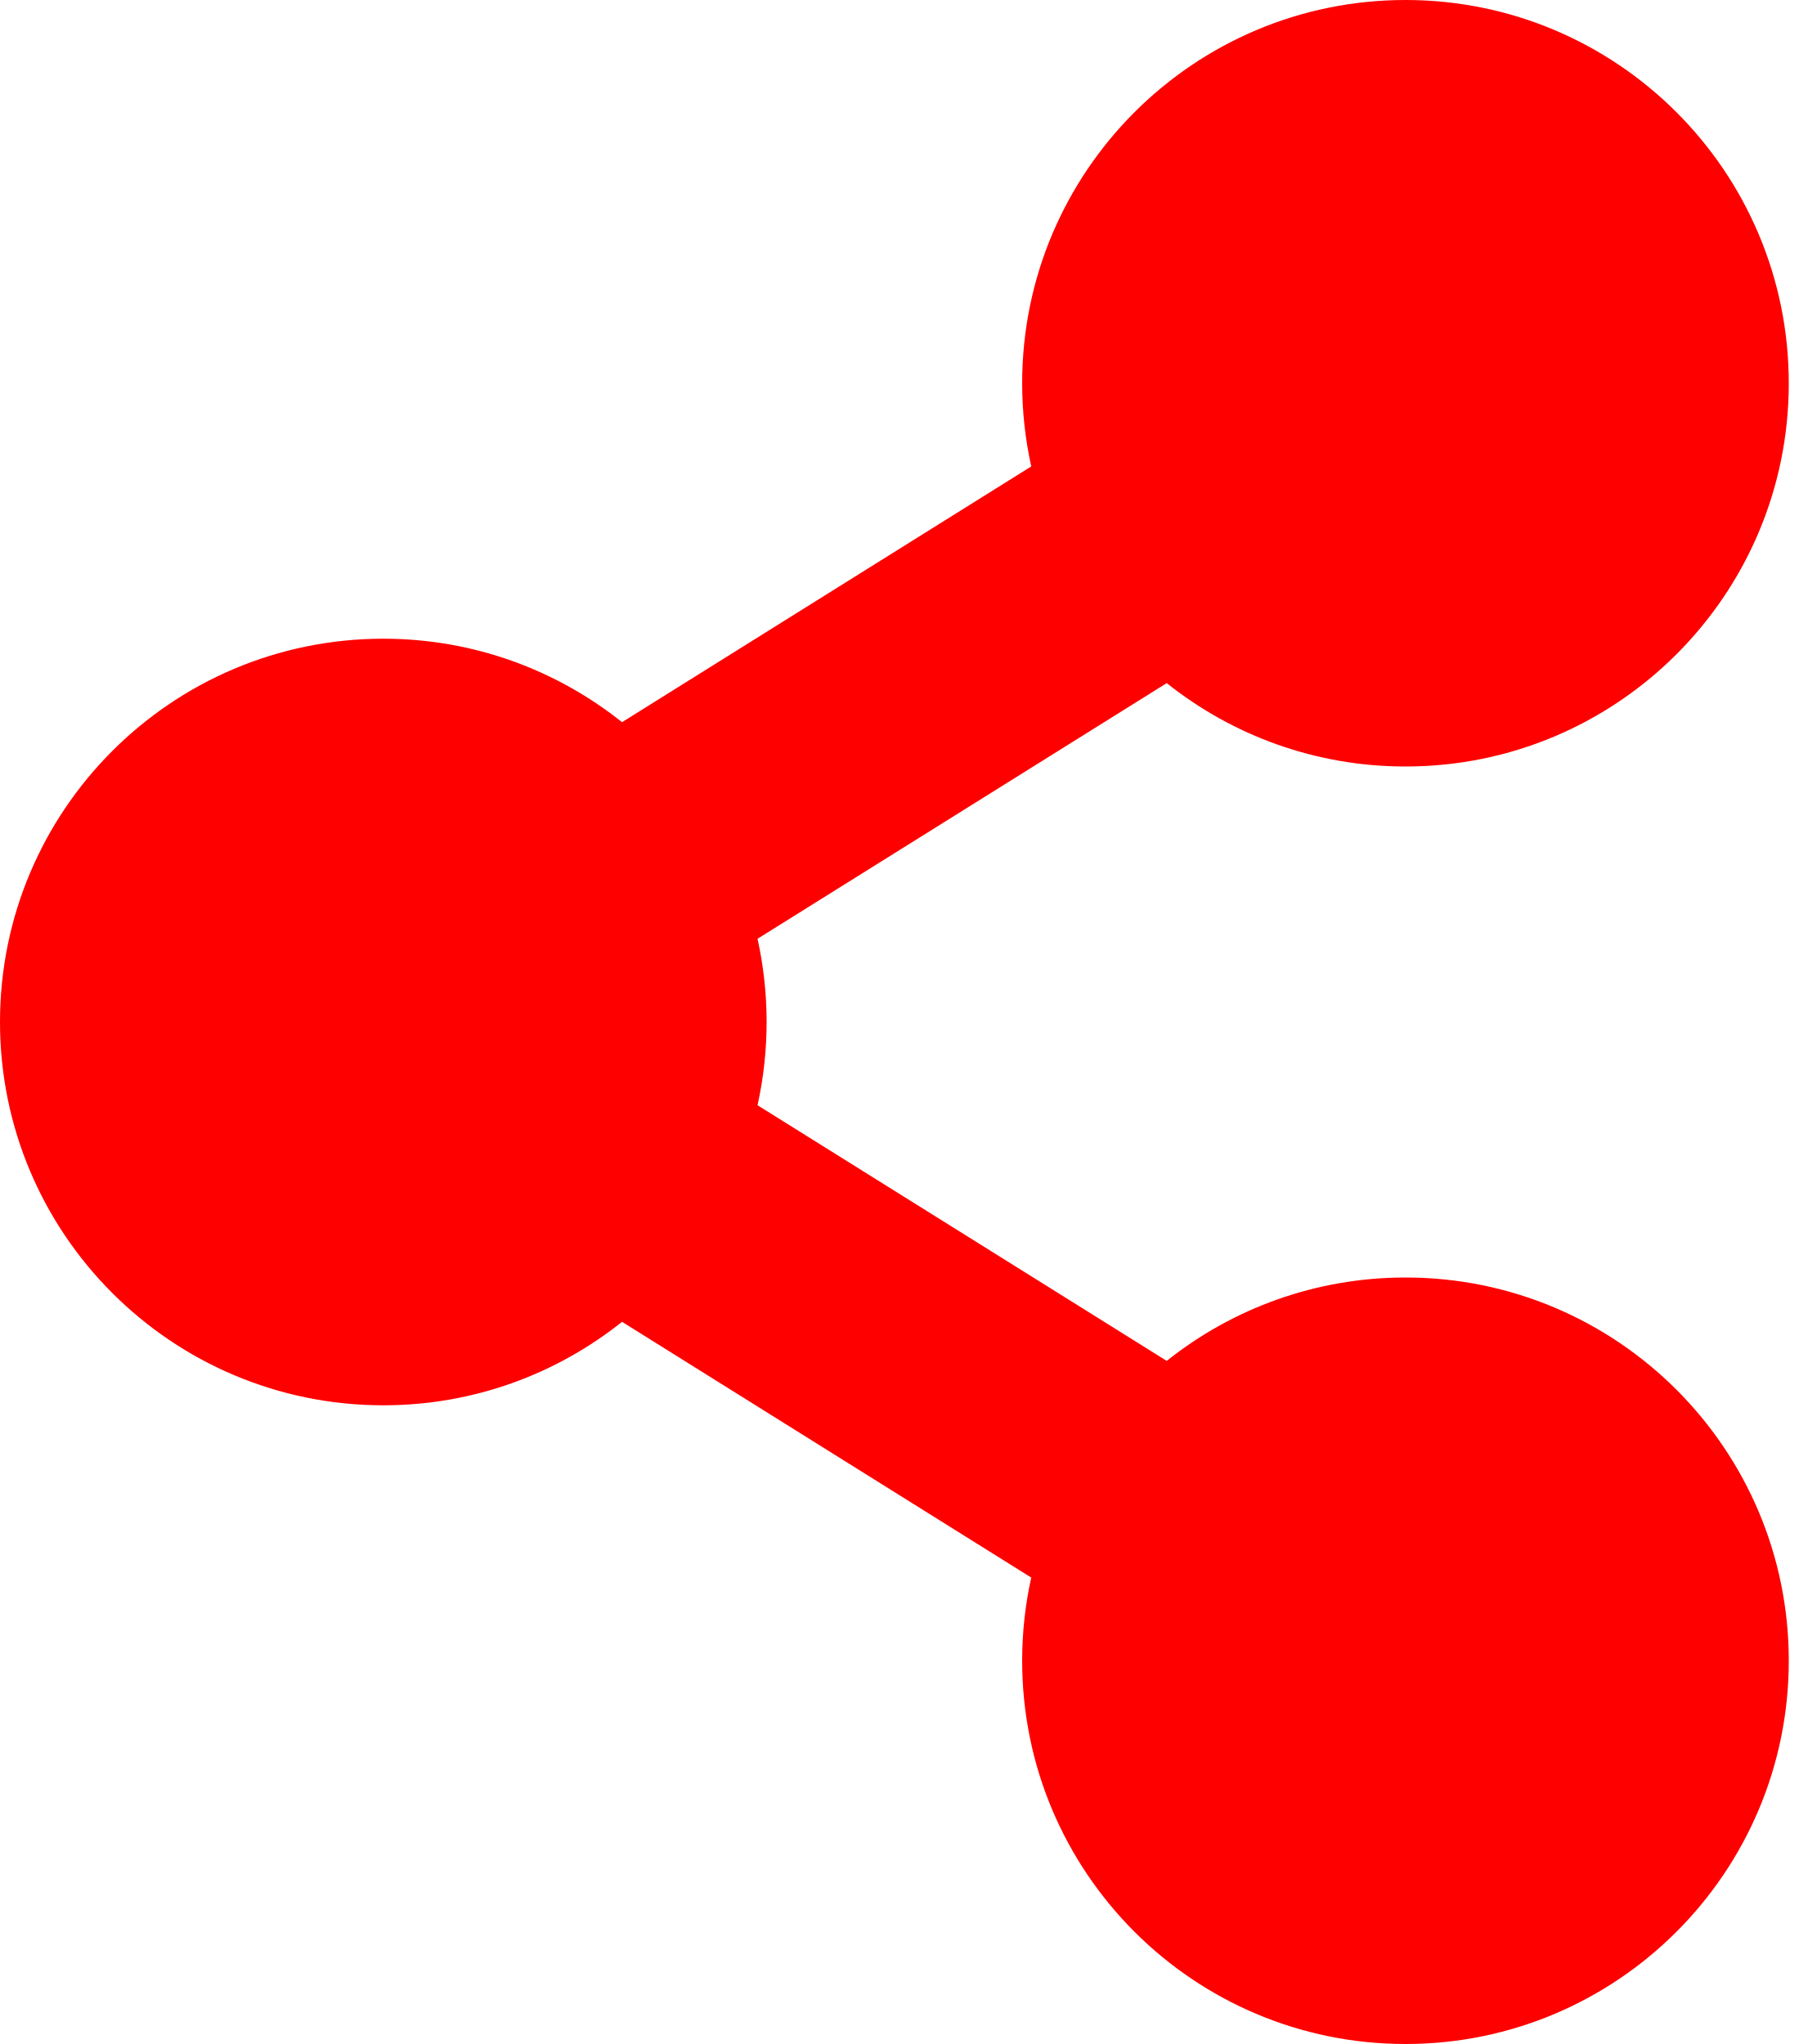
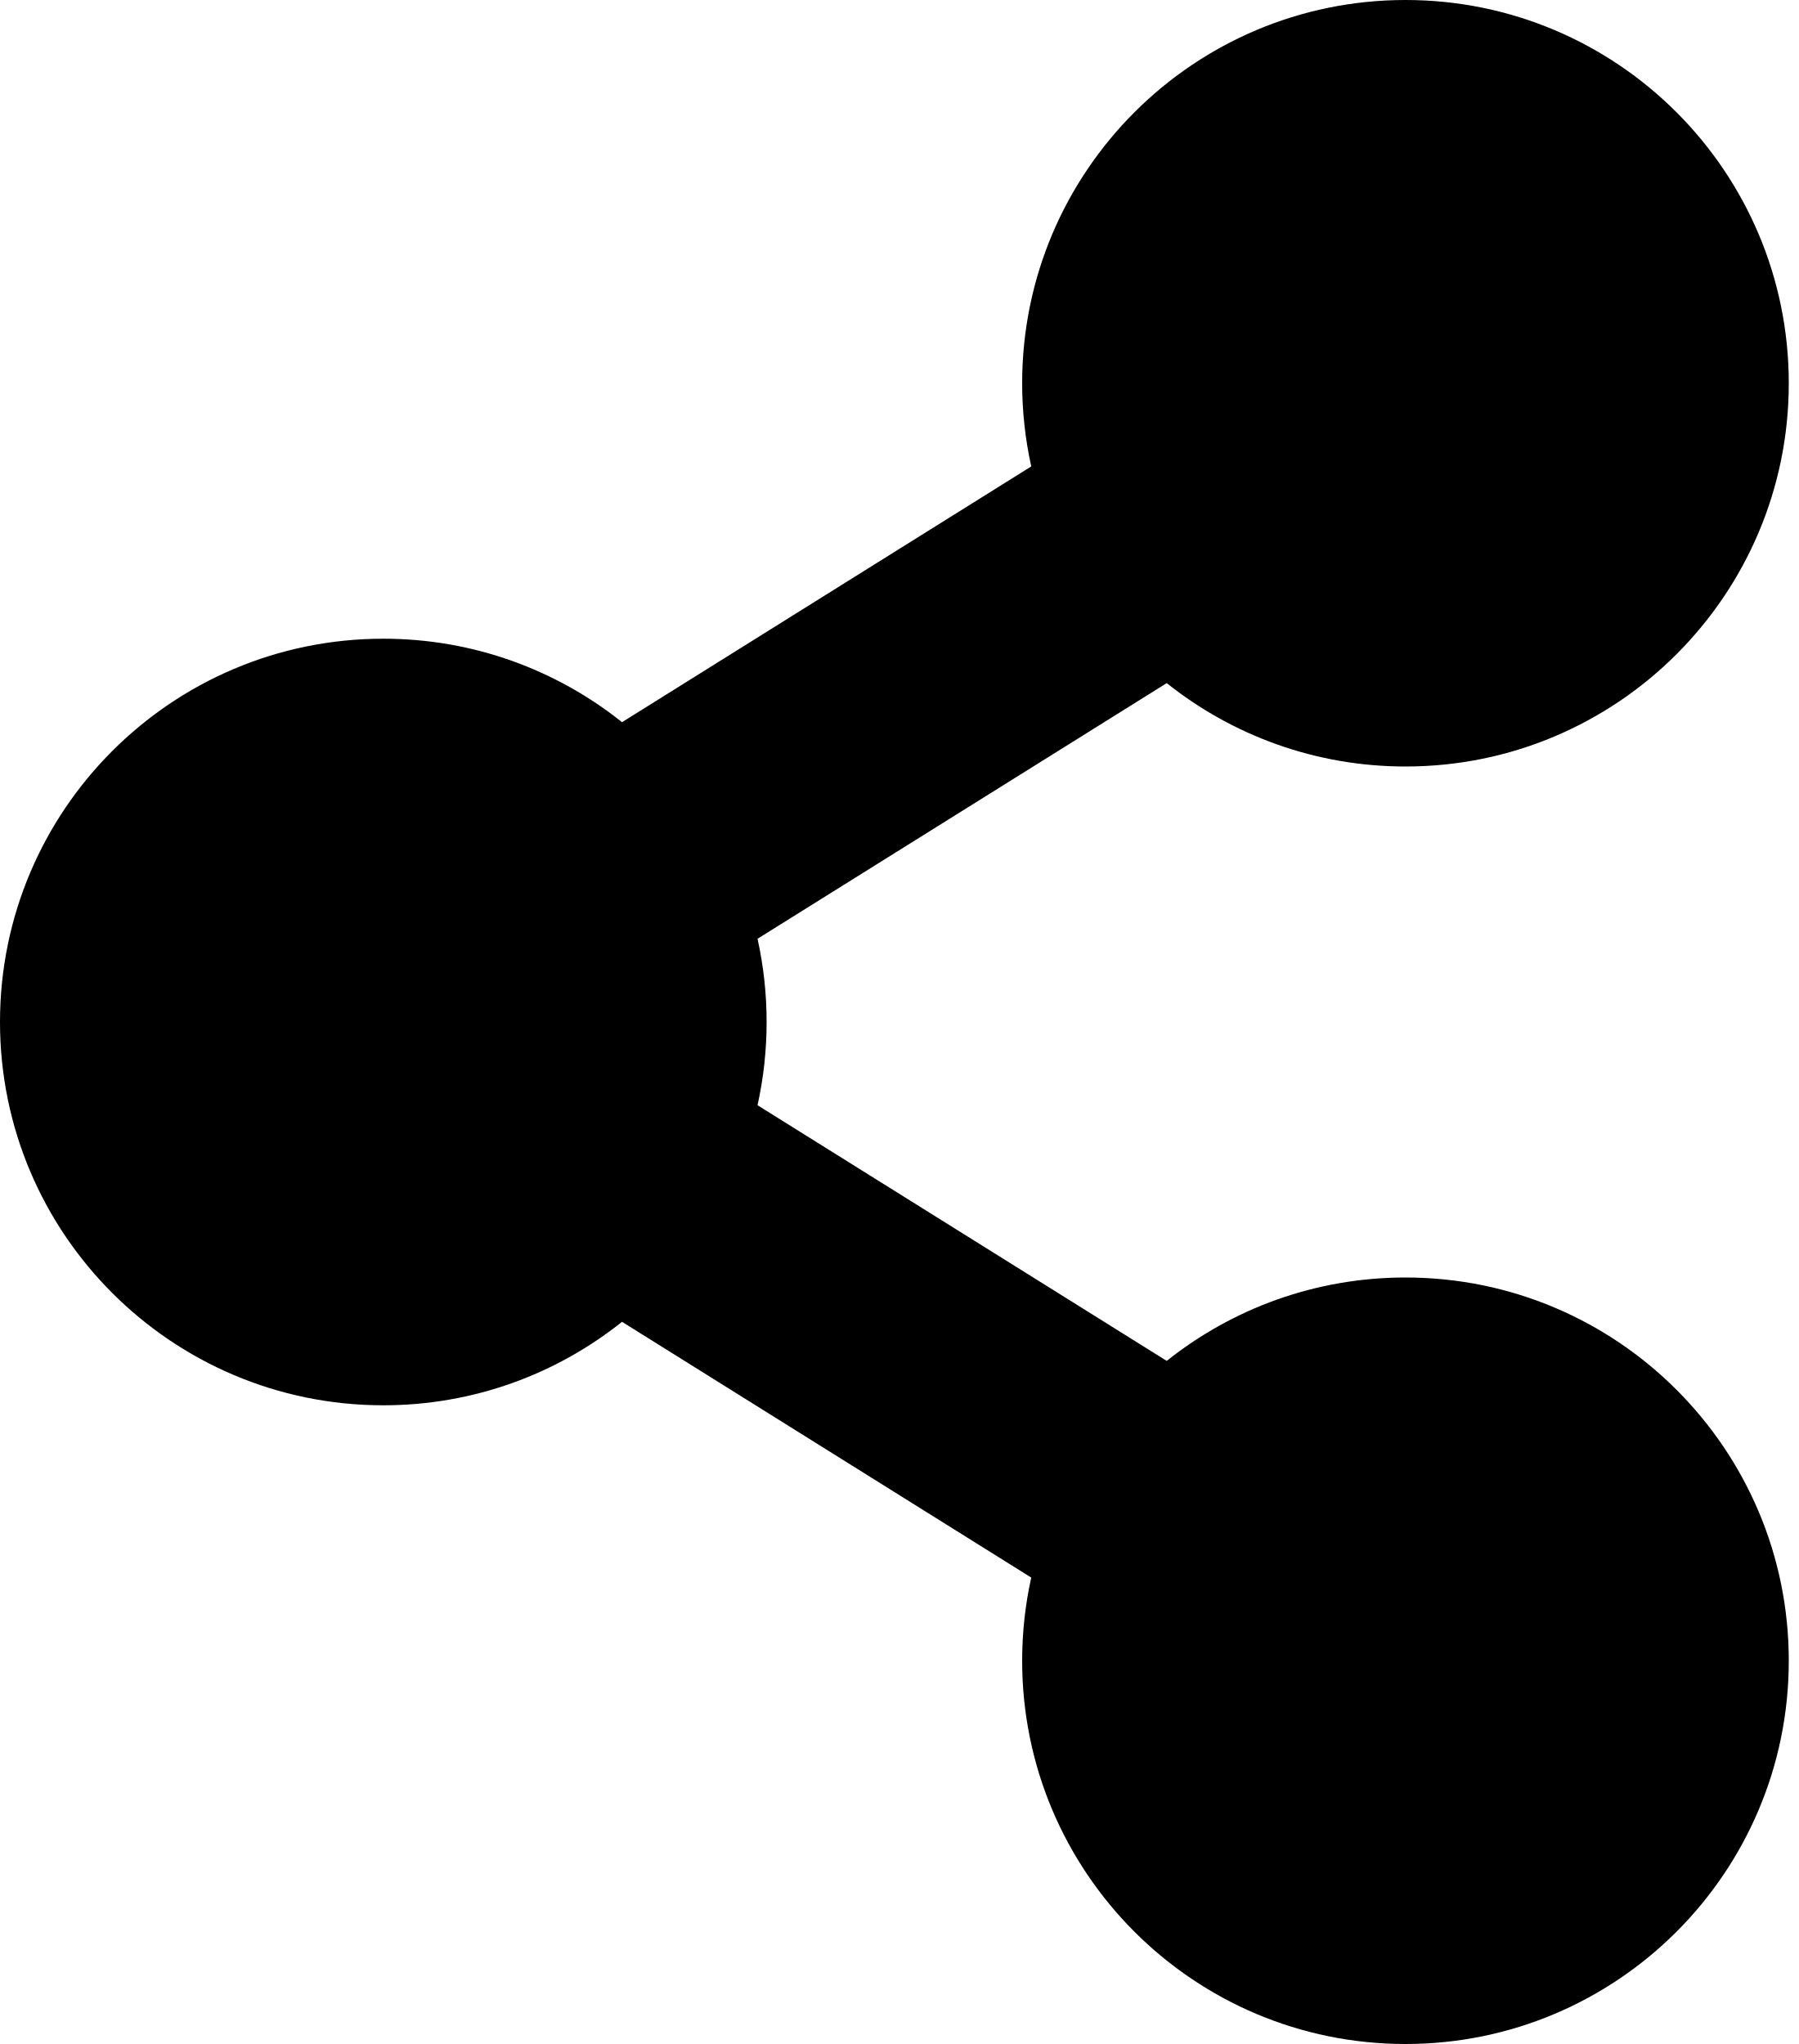
- <svg xmlns="http://www.w3.org/2000/svg" width="22" height="25" viewBox="0 0 22 25" fill="none">
-   <path d="M17.188 15.625C16.084 15.625 15.069 16.007 14.268 16.645L9.264 13.518C9.412 12.847 9.412 12.153 9.264 11.482L14.268 8.355C15.069 8.993 16.084 9.375 17.188 9.375C19.776 9.375 21.875 7.276 21.875 4.688C21.875 2.099 19.776 0 17.188 0C14.599 0 12.5 2.099 12.5 4.688C12.5 5.037 12.539 5.377 12.611 5.705L7.607 8.833C6.806 8.194 5.791 7.812 4.688 7.812C2.099 7.812 0 9.911 0 12.5C0 15.089 2.099 17.188 4.688 17.188C5.791 17.188 6.806 16.806 7.607 16.167L12.611 19.295C12.537 19.629 12.5 19.97 12.5 20.312C12.5 22.901 14.599 25 17.188 25C19.776 25 21.875 22.901 21.875 20.312C21.875 17.724 19.776 15.625 17.188 15.625Z" fill="#FF0000" />
+ <svg xmlns="http://www.w3.org/2000/svg" width="22" height="25" viewBox="0 0 22 25">
+   <path d="M17.188 15.625C16.084 15.625 15.069 16.007 14.268 16.645L9.264 13.518C9.412 12.847 9.412 12.153 9.264 11.482L14.268 8.355C15.069 8.993 16.084 9.375 17.188 9.375C19.776 9.375 21.875 7.276 21.875 4.688C21.875 2.099 19.776 0 17.188 0C14.599 0 12.5 2.099 12.5 4.688C12.5 5.037 12.539 5.377 12.611 5.705L7.607 8.833C6.806 8.194 5.791 7.812 4.688 7.812C2.099 7.812 0 9.911 0 12.5C0 15.089 2.099 17.188 4.688 17.188C5.791 17.188 6.806 16.806 7.607 16.167L12.611 19.295C12.537 19.629 12.5 19.97 12.5 20.312C12.5 22.901 14.599 25 17.188 25C19.776 25 21.875 22.901 21.875 20.312C21.875 17.724 19.776 15.625 17.188 15.625Z" fill="black" />
</svg>
